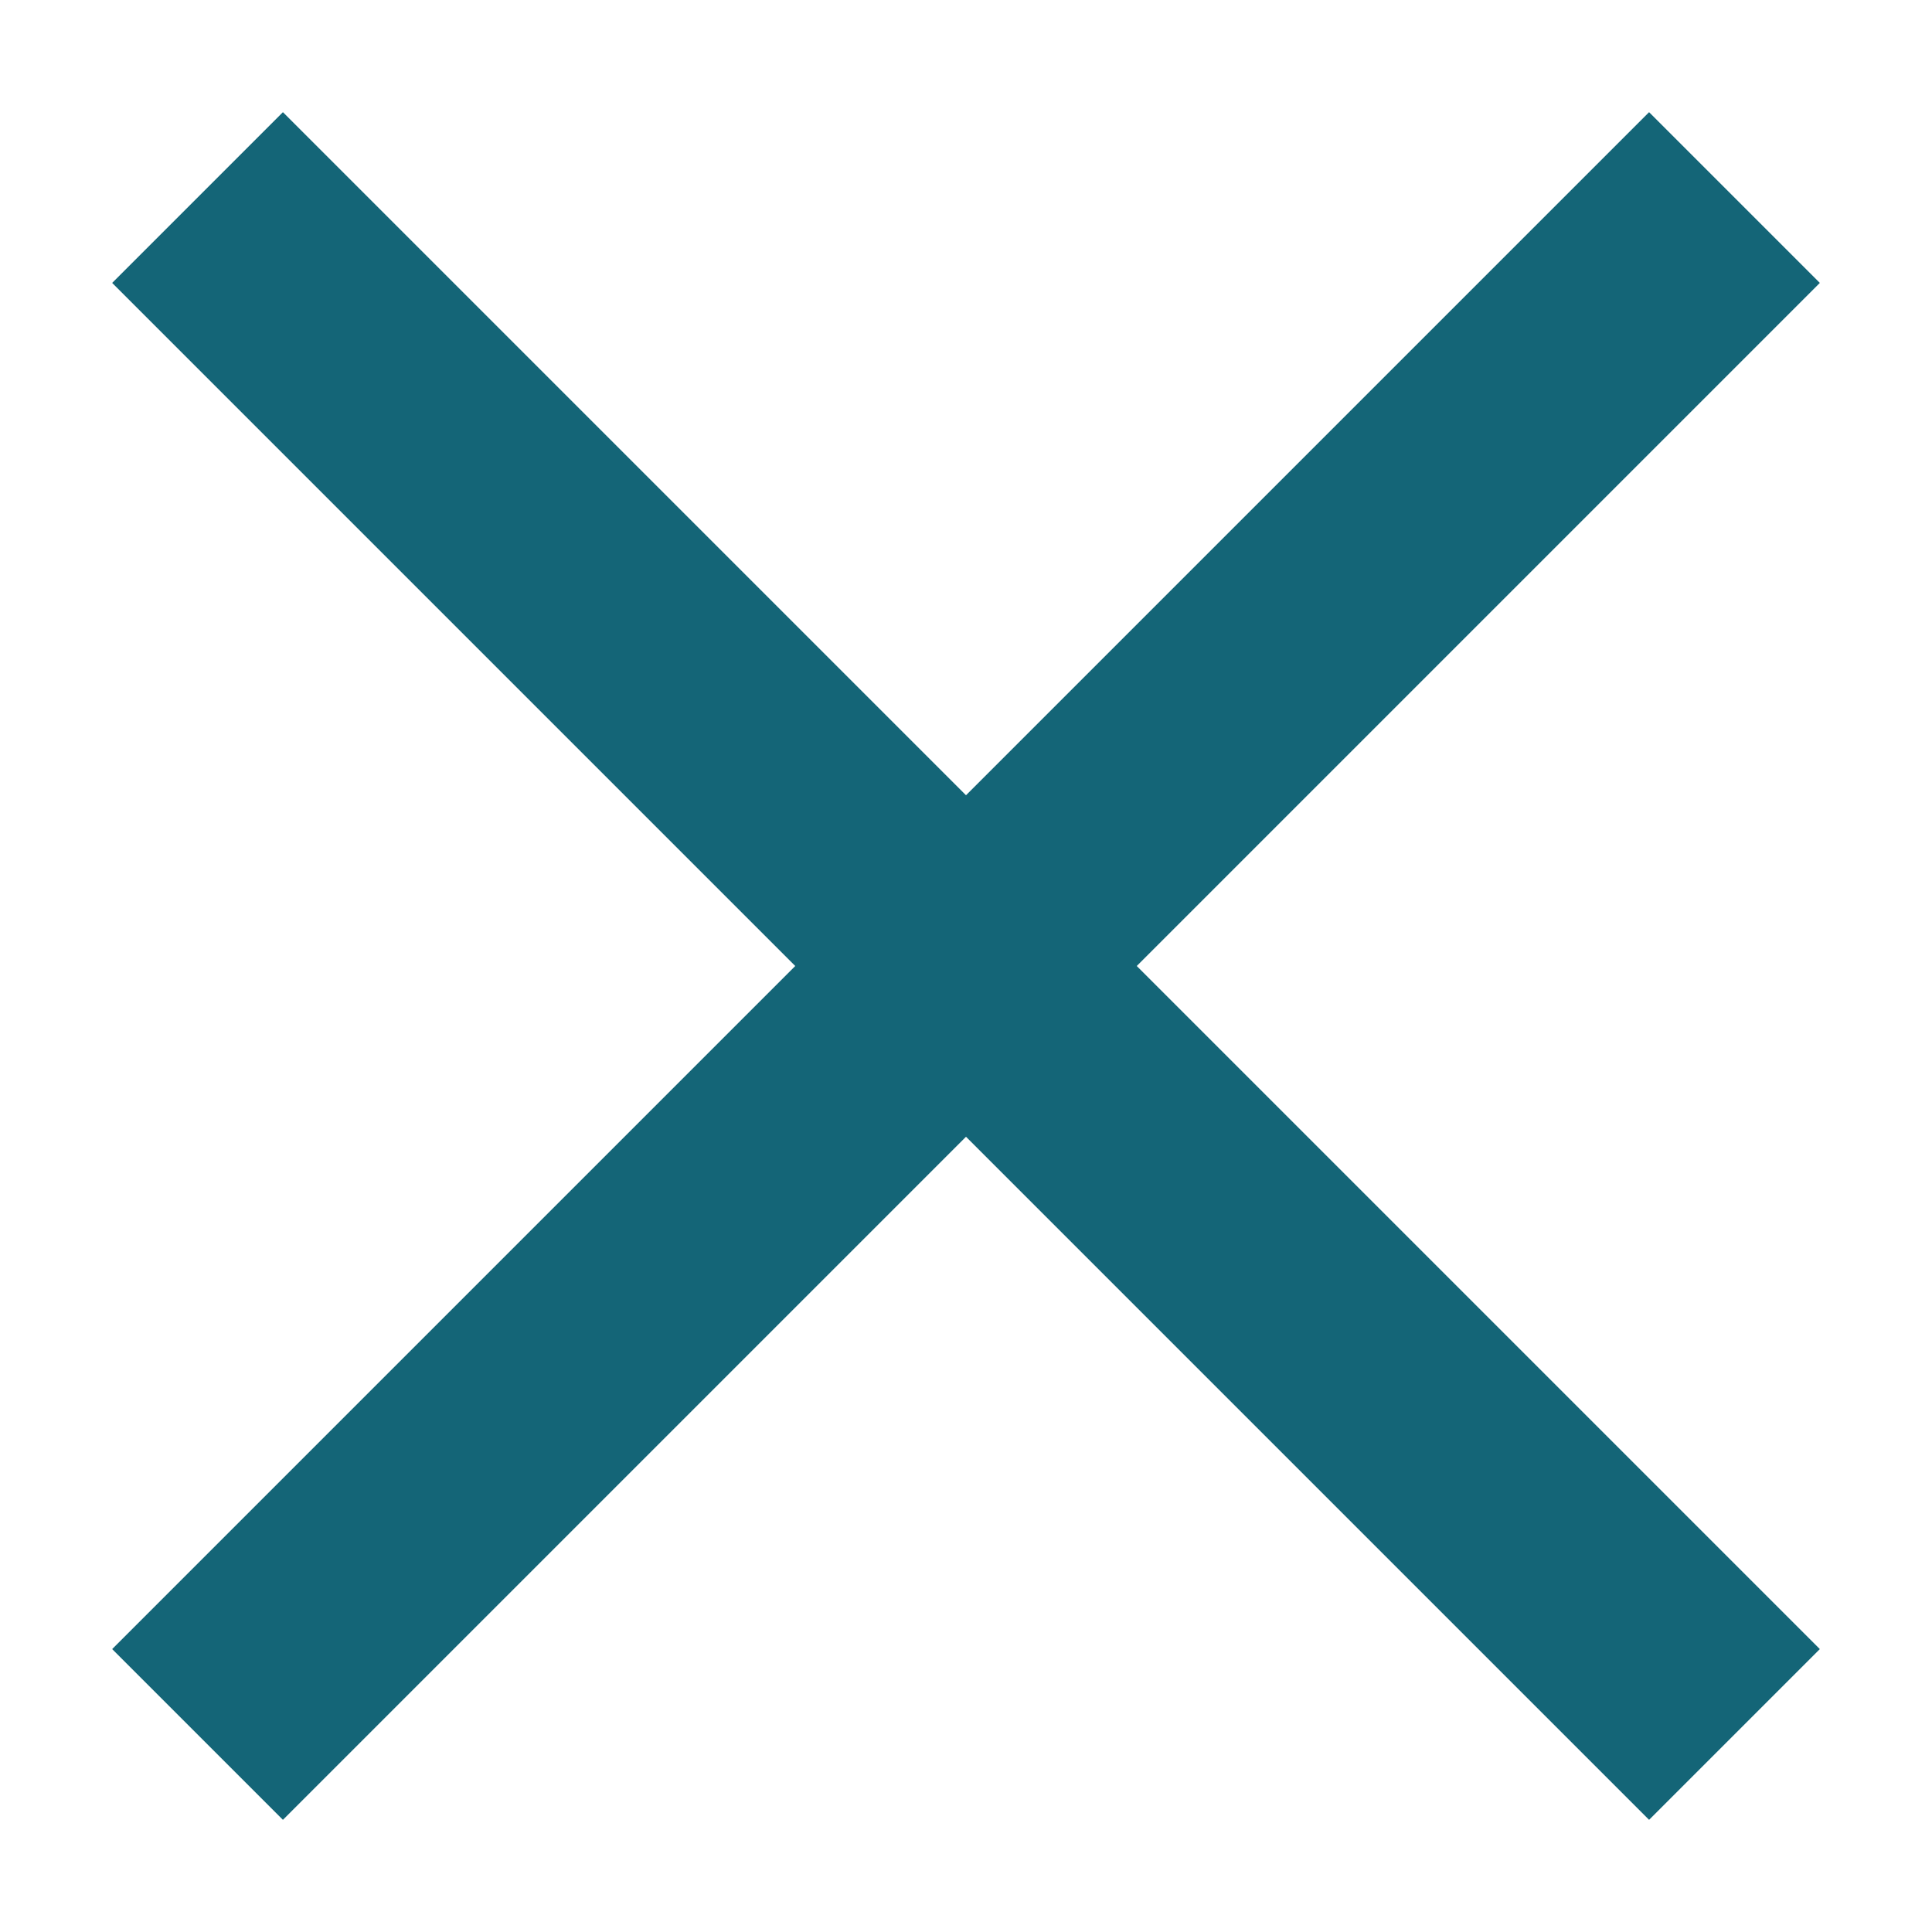
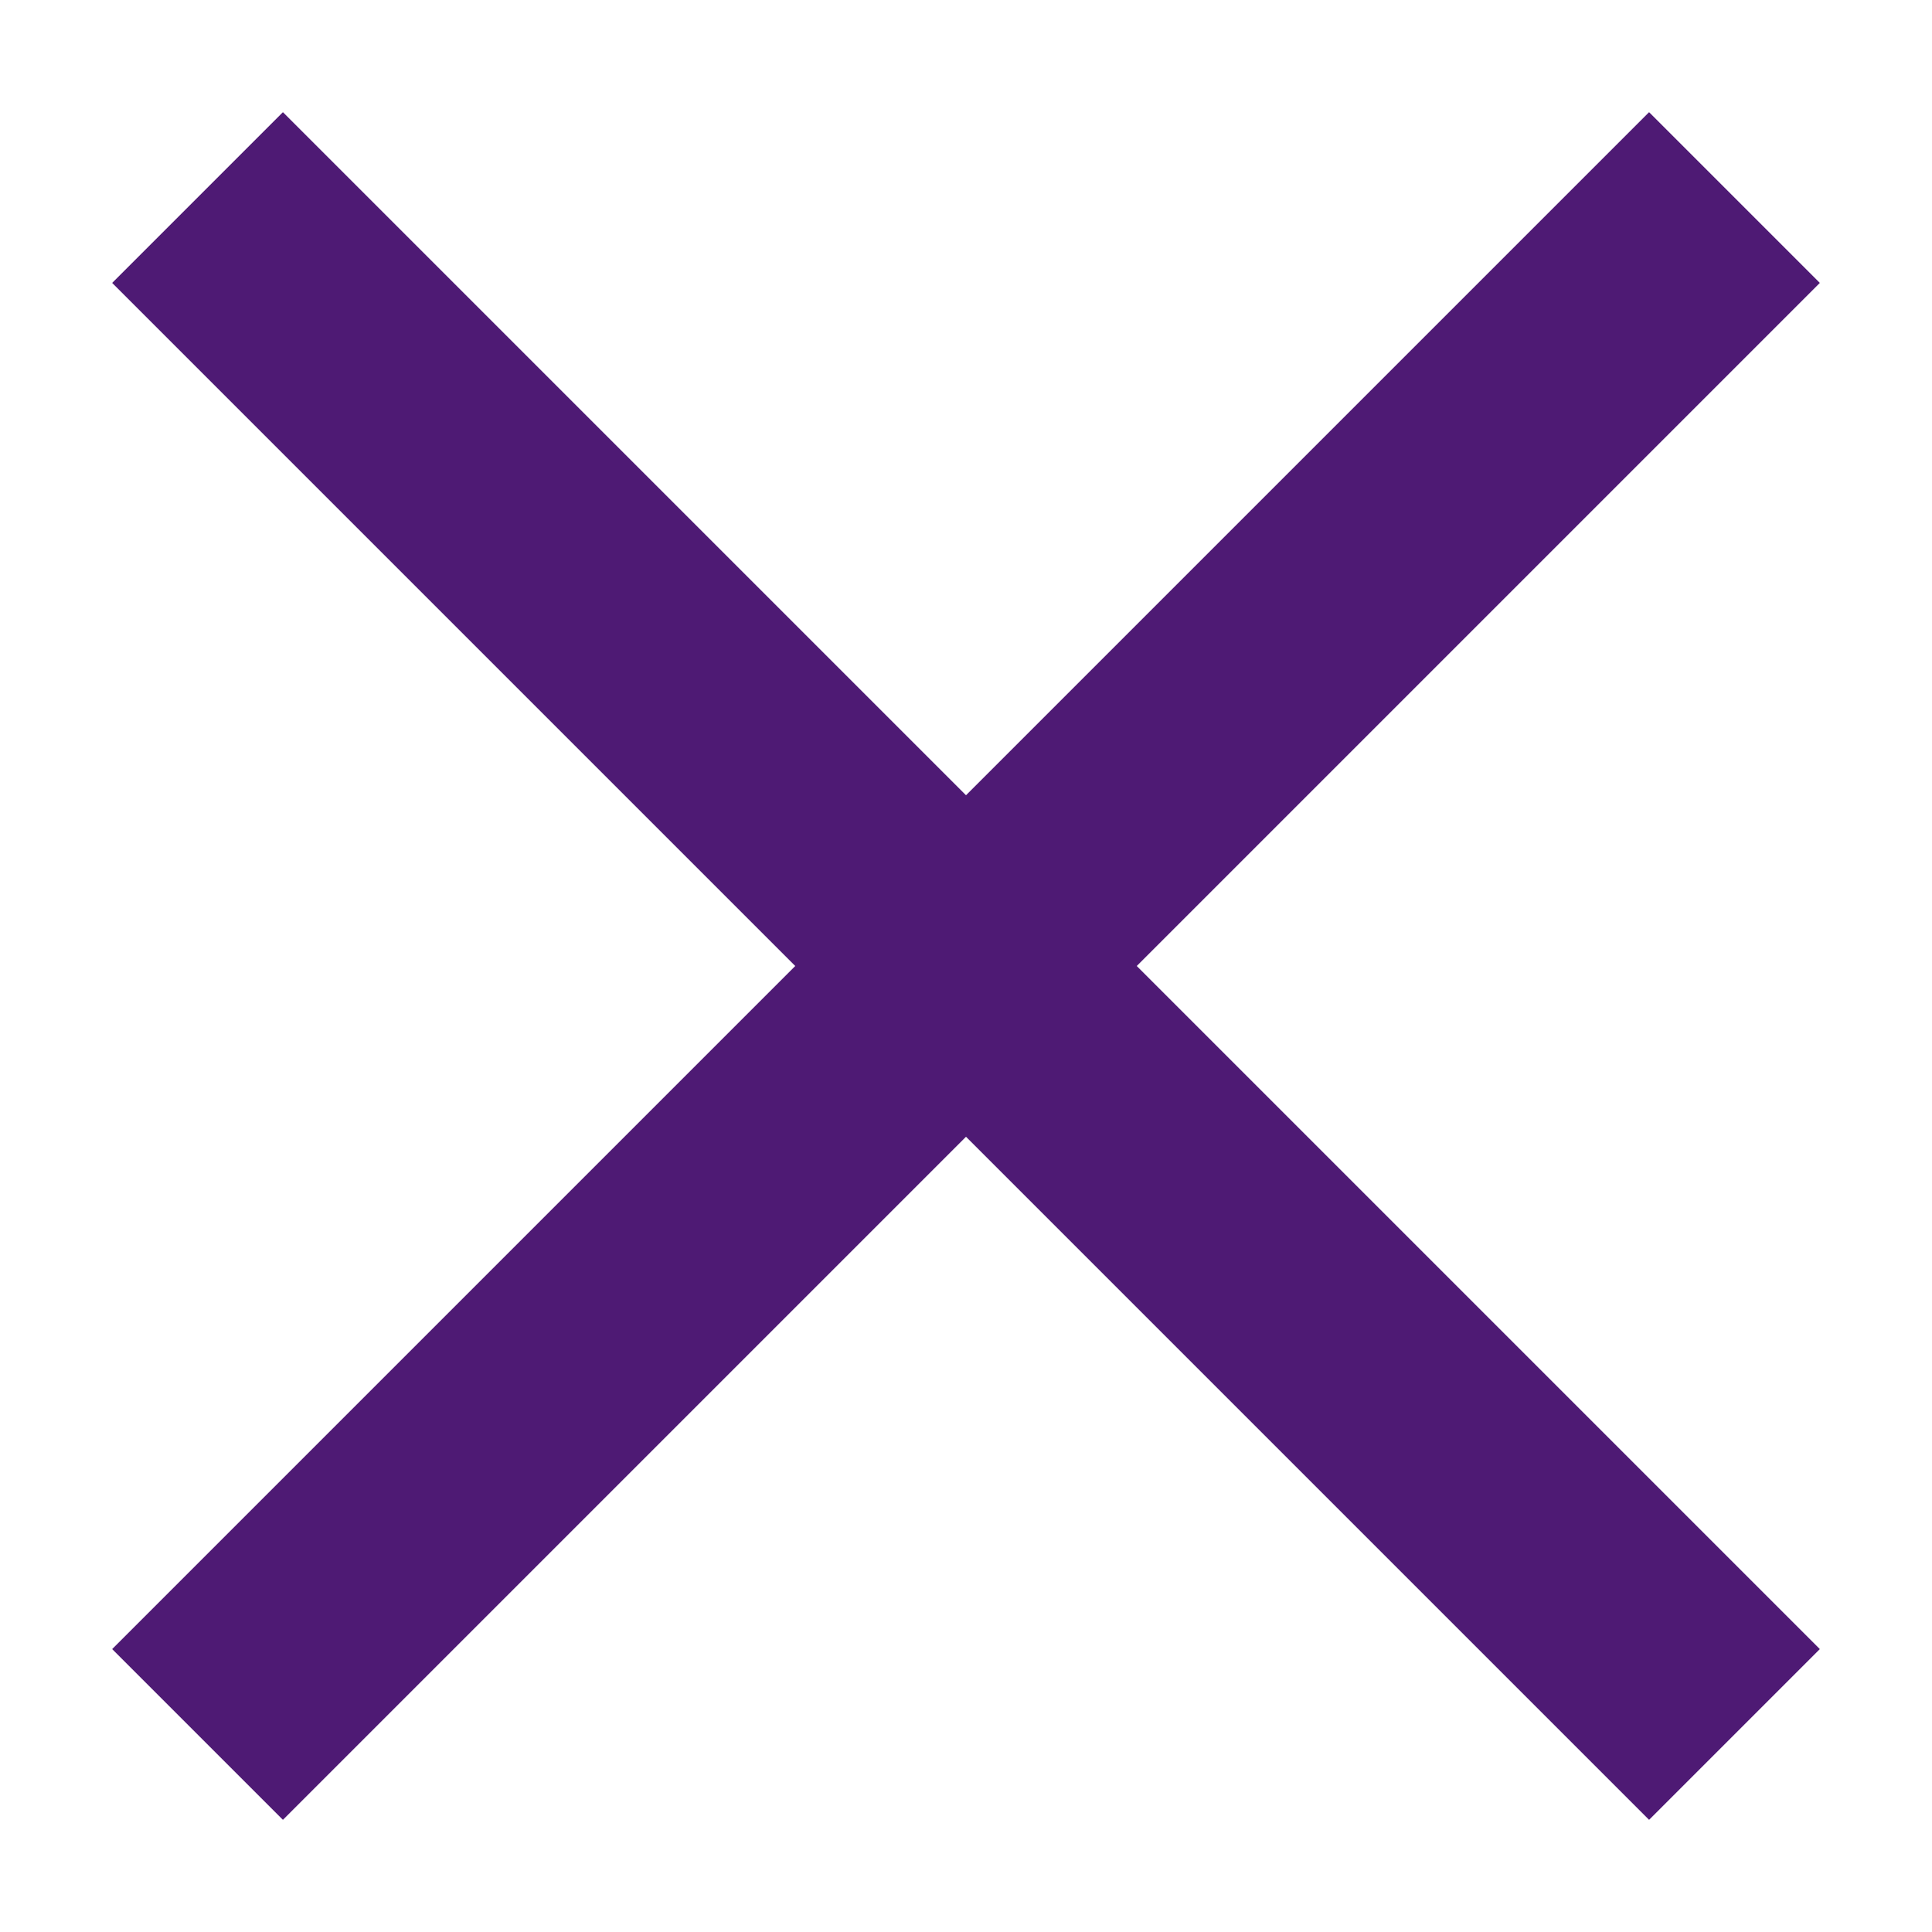
<svg xmlns="http://www.w3.org/2000/svg" width="16px" height="16px" viewBox="0 0 16 16" version="1.1">
  <defs />
  <g id="govCMS-Theme" stroke="none" stroke-width="1" fill="none" fill-rule="evenodd">
-     <g id="MOBILE-02-A-MENU-v1" transform="translate(-283, -36)" fill="#146577">
+     <g id="MOBILE-02-A-MENU-v1" transform="translate(-283, -36)" fill="#4E1A74">
      <g id="Dropdown">
        <g id="Close" transform="translate(283, 36)">
          <path d="M8,9.414 L2.343,15.071 L0.929,13.657 L6.586,8 L0.929,2.343 L2.343,0.929 L8,6.586 L13.657,0.929 L15.071,2.343 L9.414,8 L15.071,13.657 L13.657,15.071 L8,9.414 Z" id="Combined-Shape" />
        </g>
      </g>
    </g>
  </g>
</svg>
